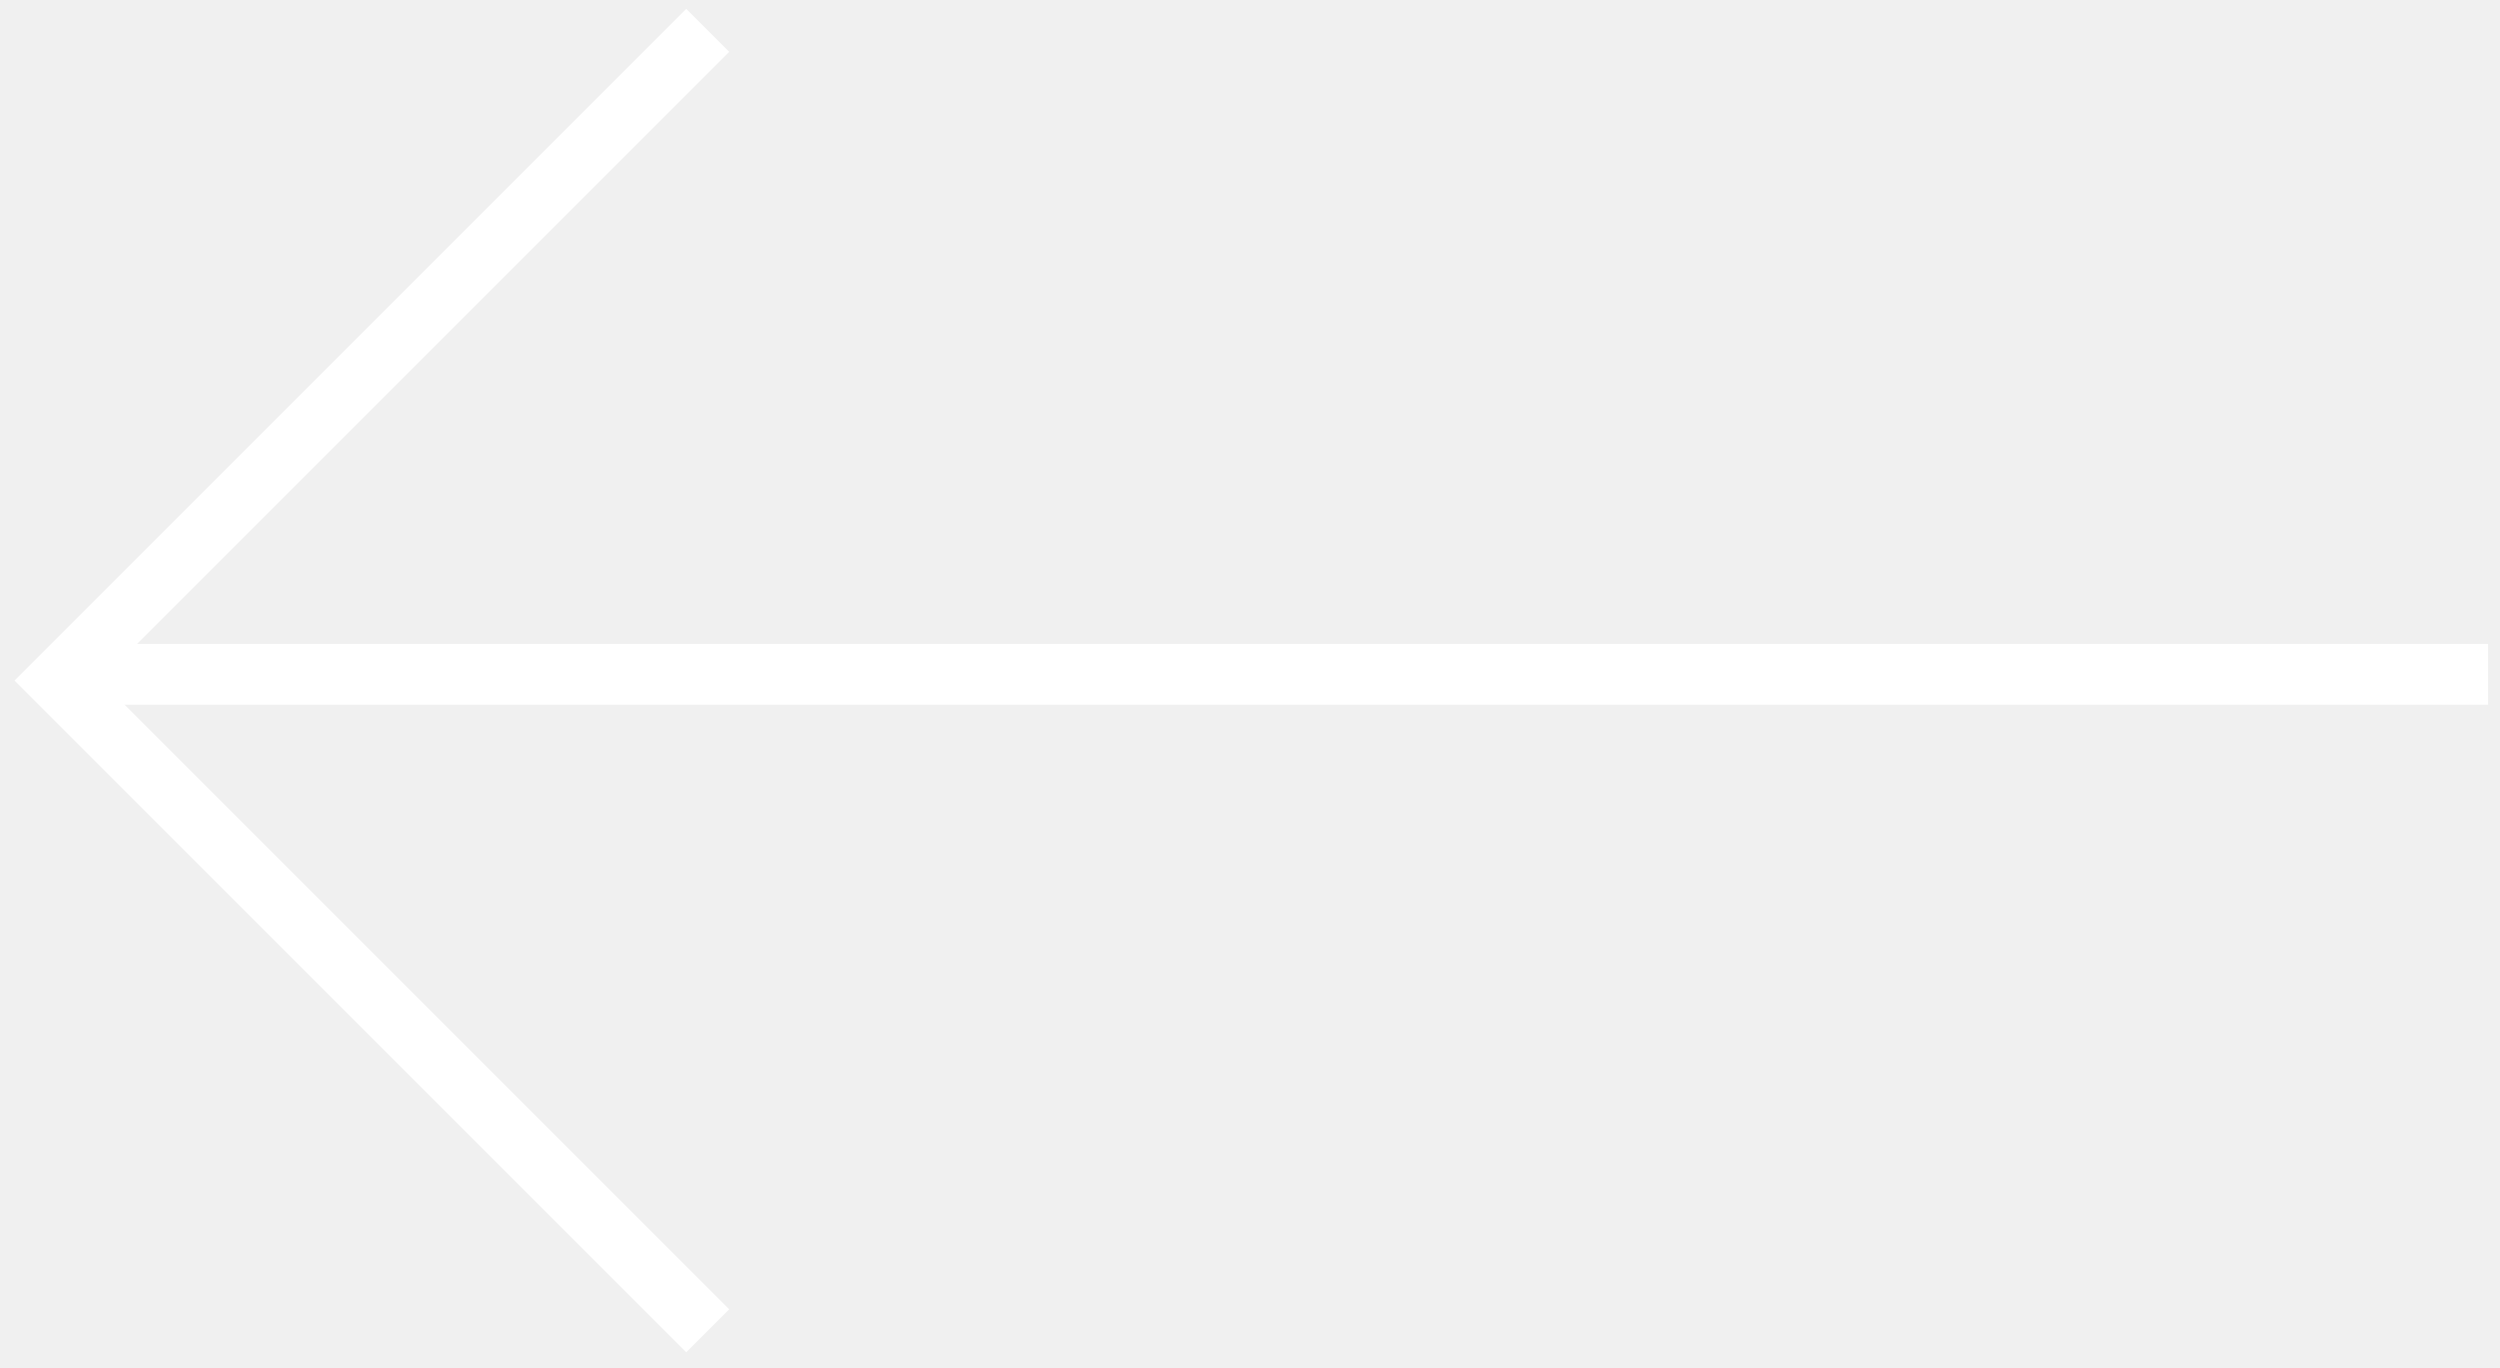
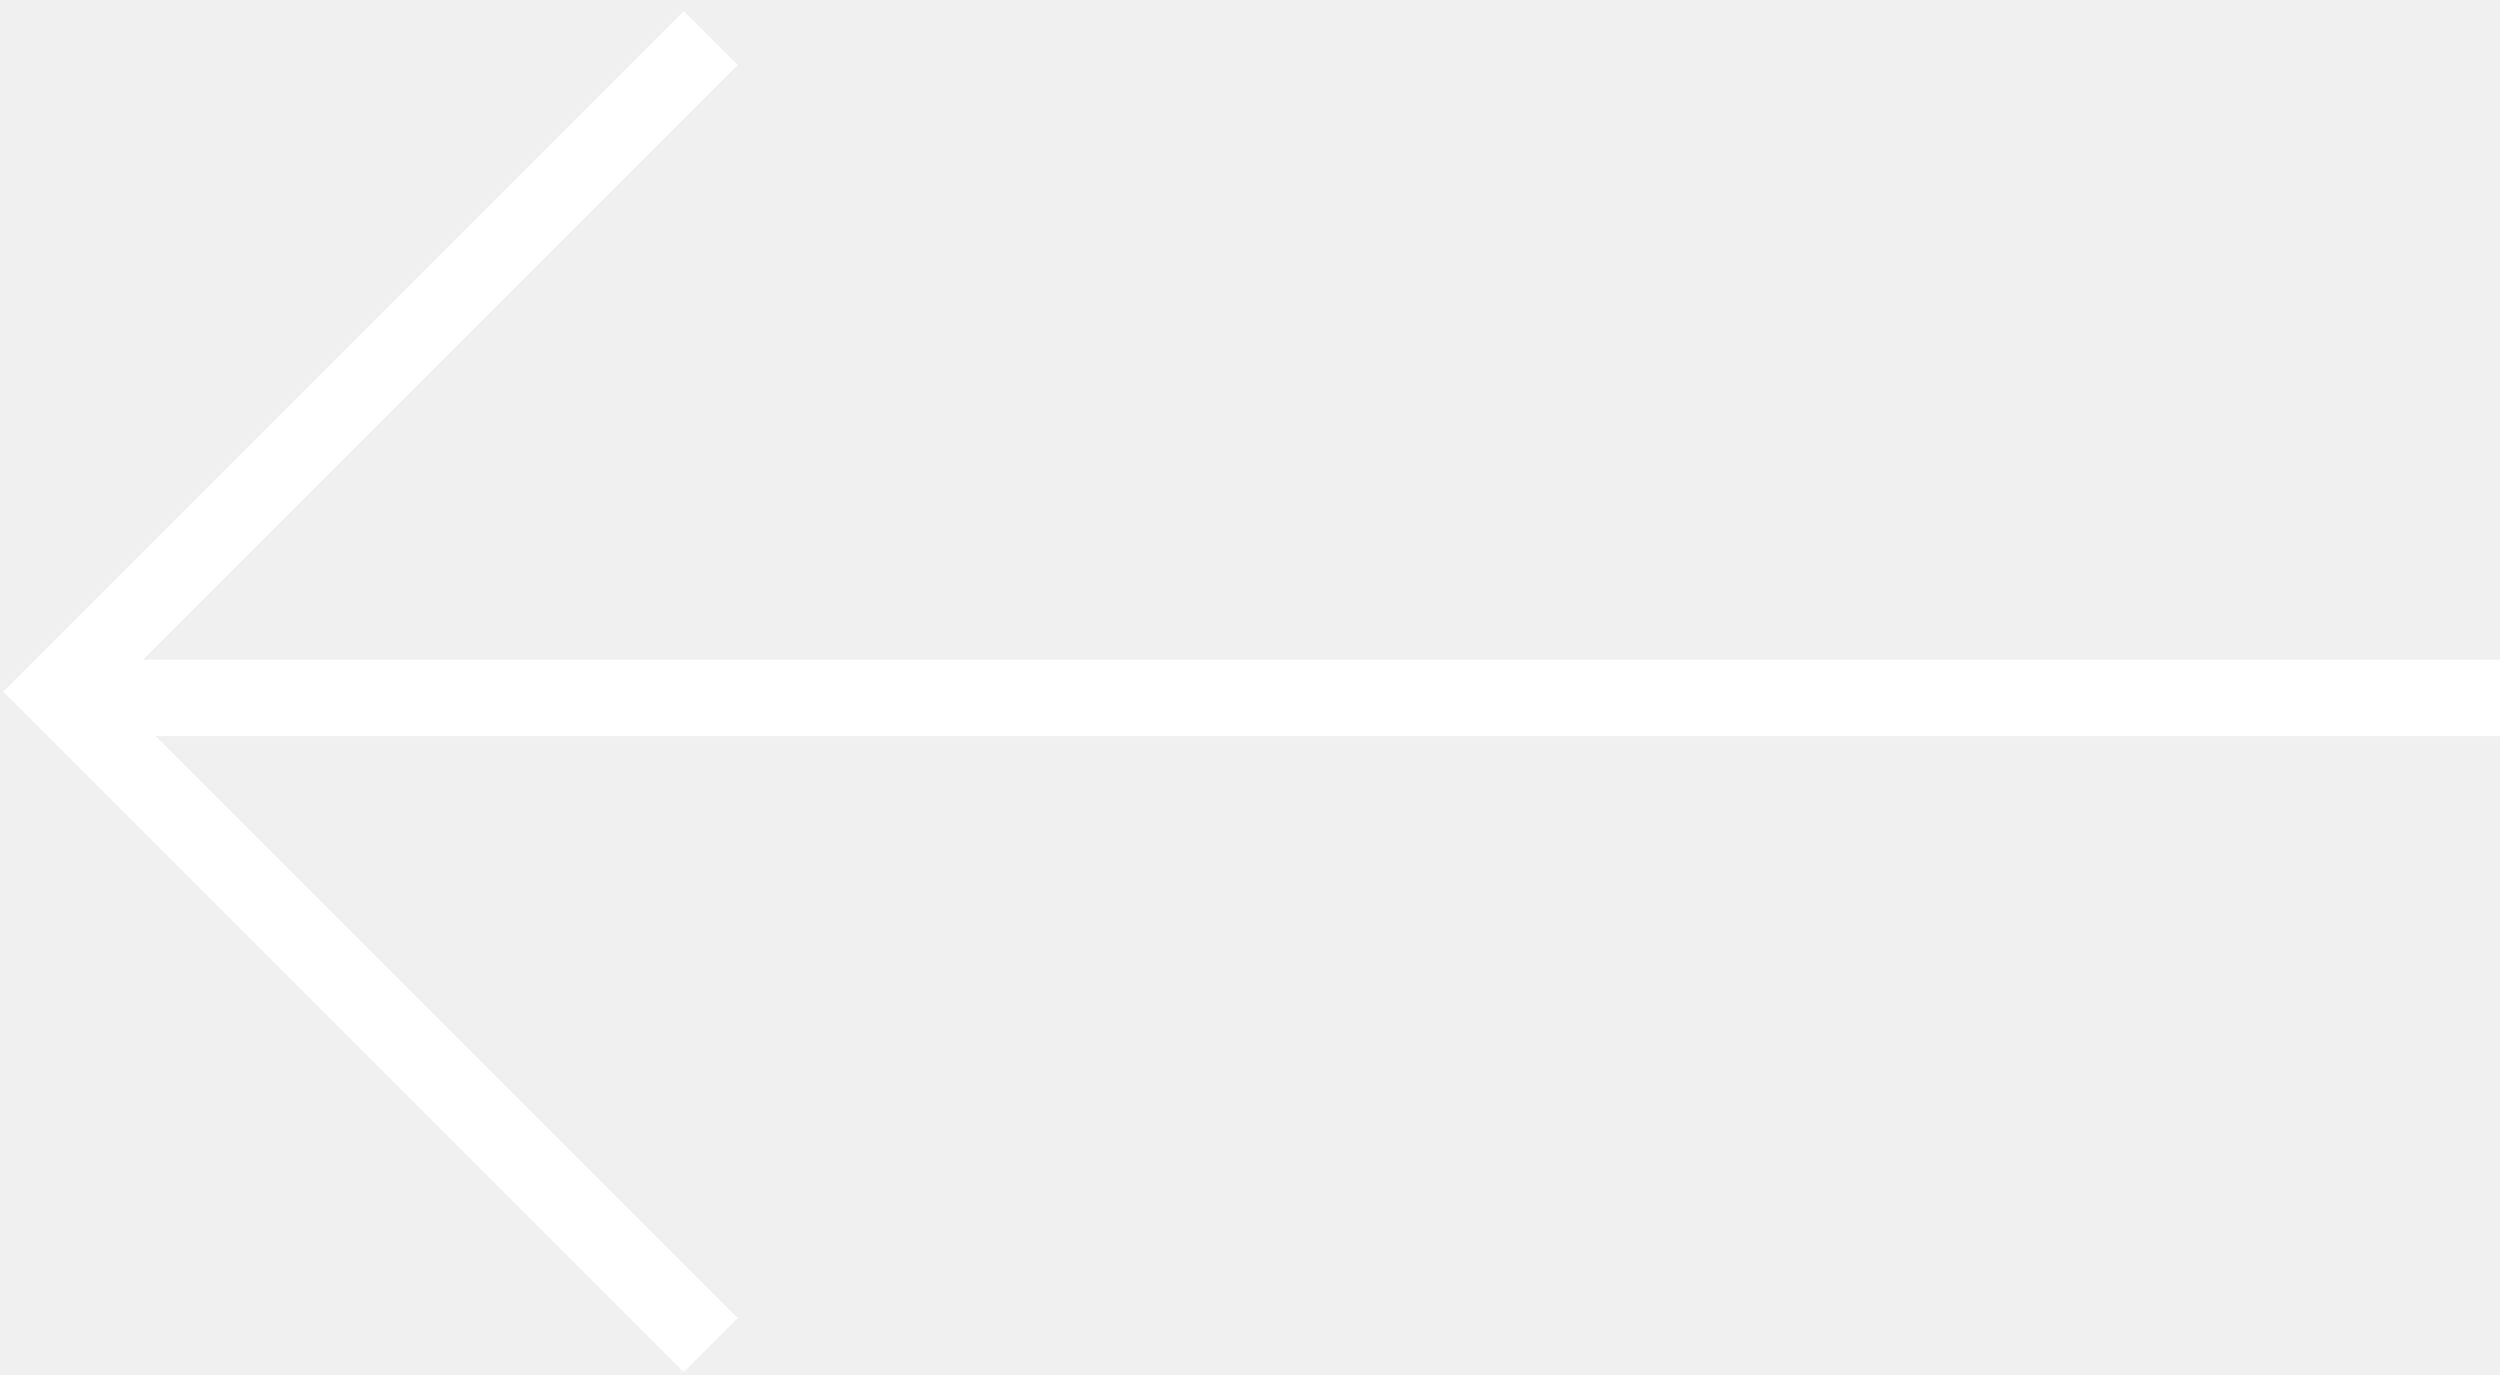
- <svg xmlns="http://www.w3.org/2000/svg" width="128" height="70" viewBox="0 0 163 90" fill="none">
-   <path d="M163 44.391L3.751 44.391" stroke="white" stroke-width="4" />
-   <path d="M45.802 2L3 44.802L45.802 87.605" stroke="white" stroke-width="4" />
+ <svg xmlns="http://www.w3.org/2000/svg" width="131" height="72" viewBox="0 0 131 72" fill="none">
+   <path d="M131 36.571L3.601 36.571" stroke="white" stroke-width="4" />
+   <path d="M37.242 70.484L3 36.242L37.242 2" stroke="white" stroke-width="4" />
</svg>
